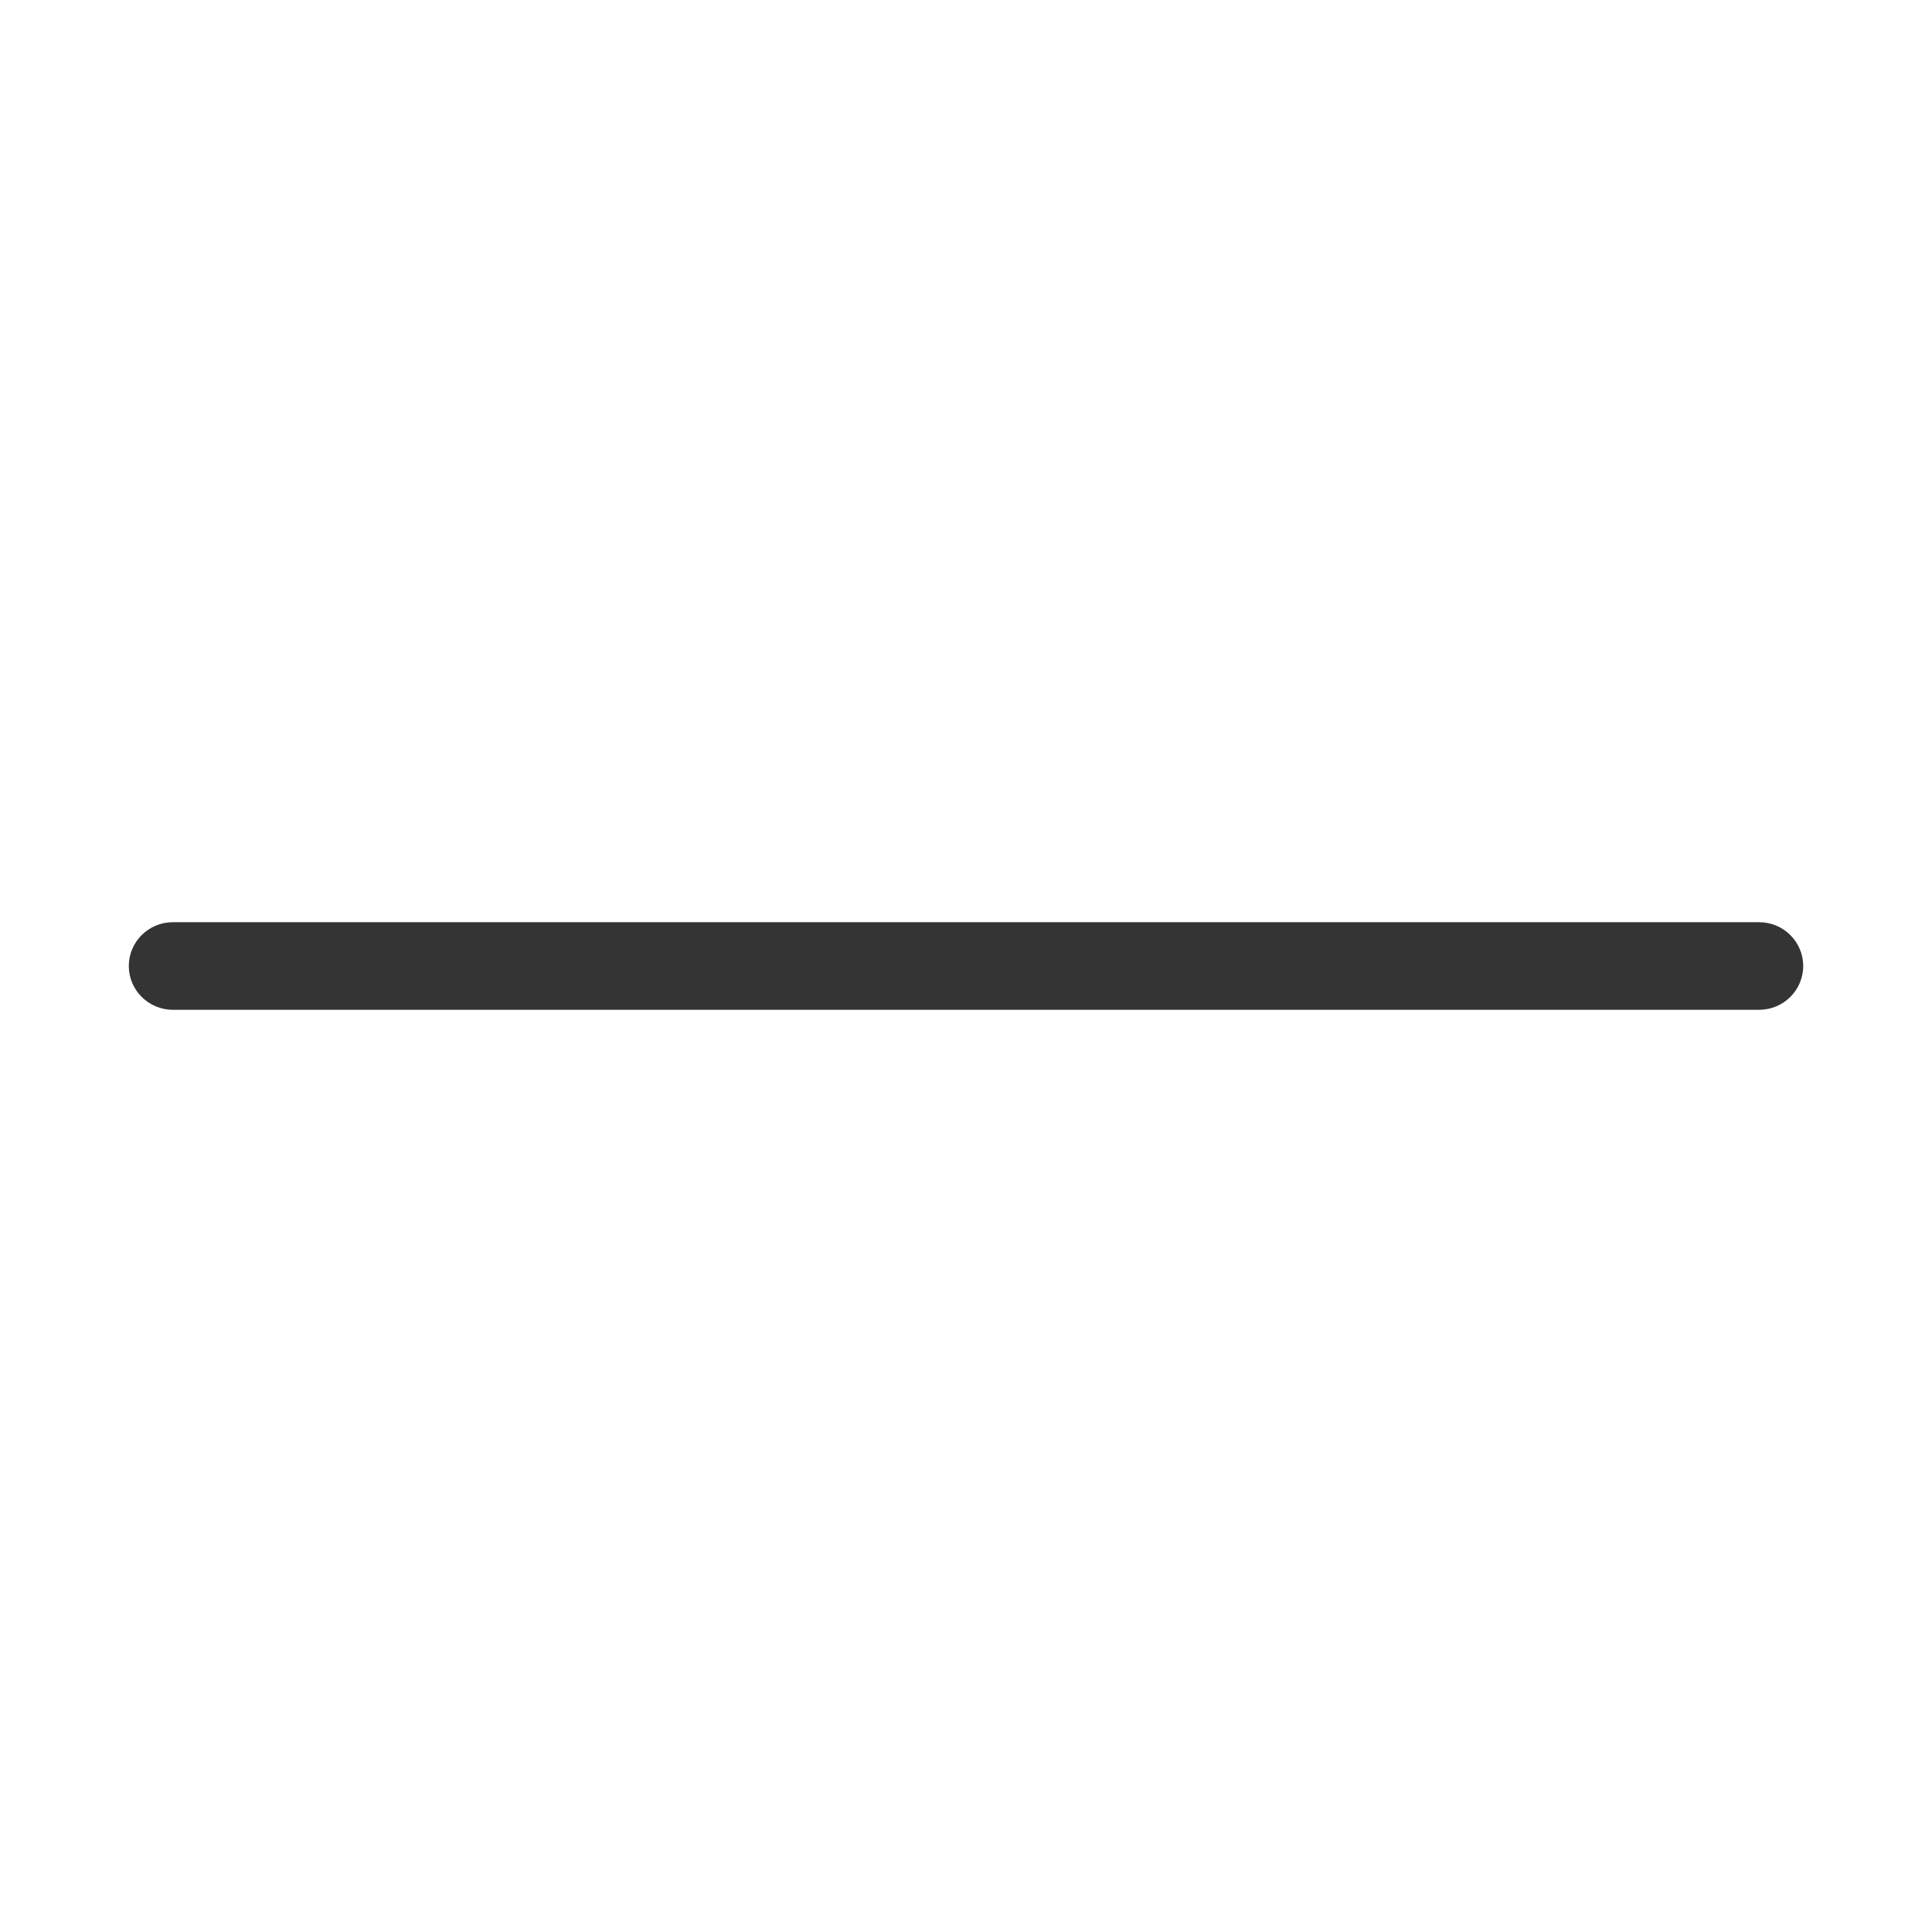
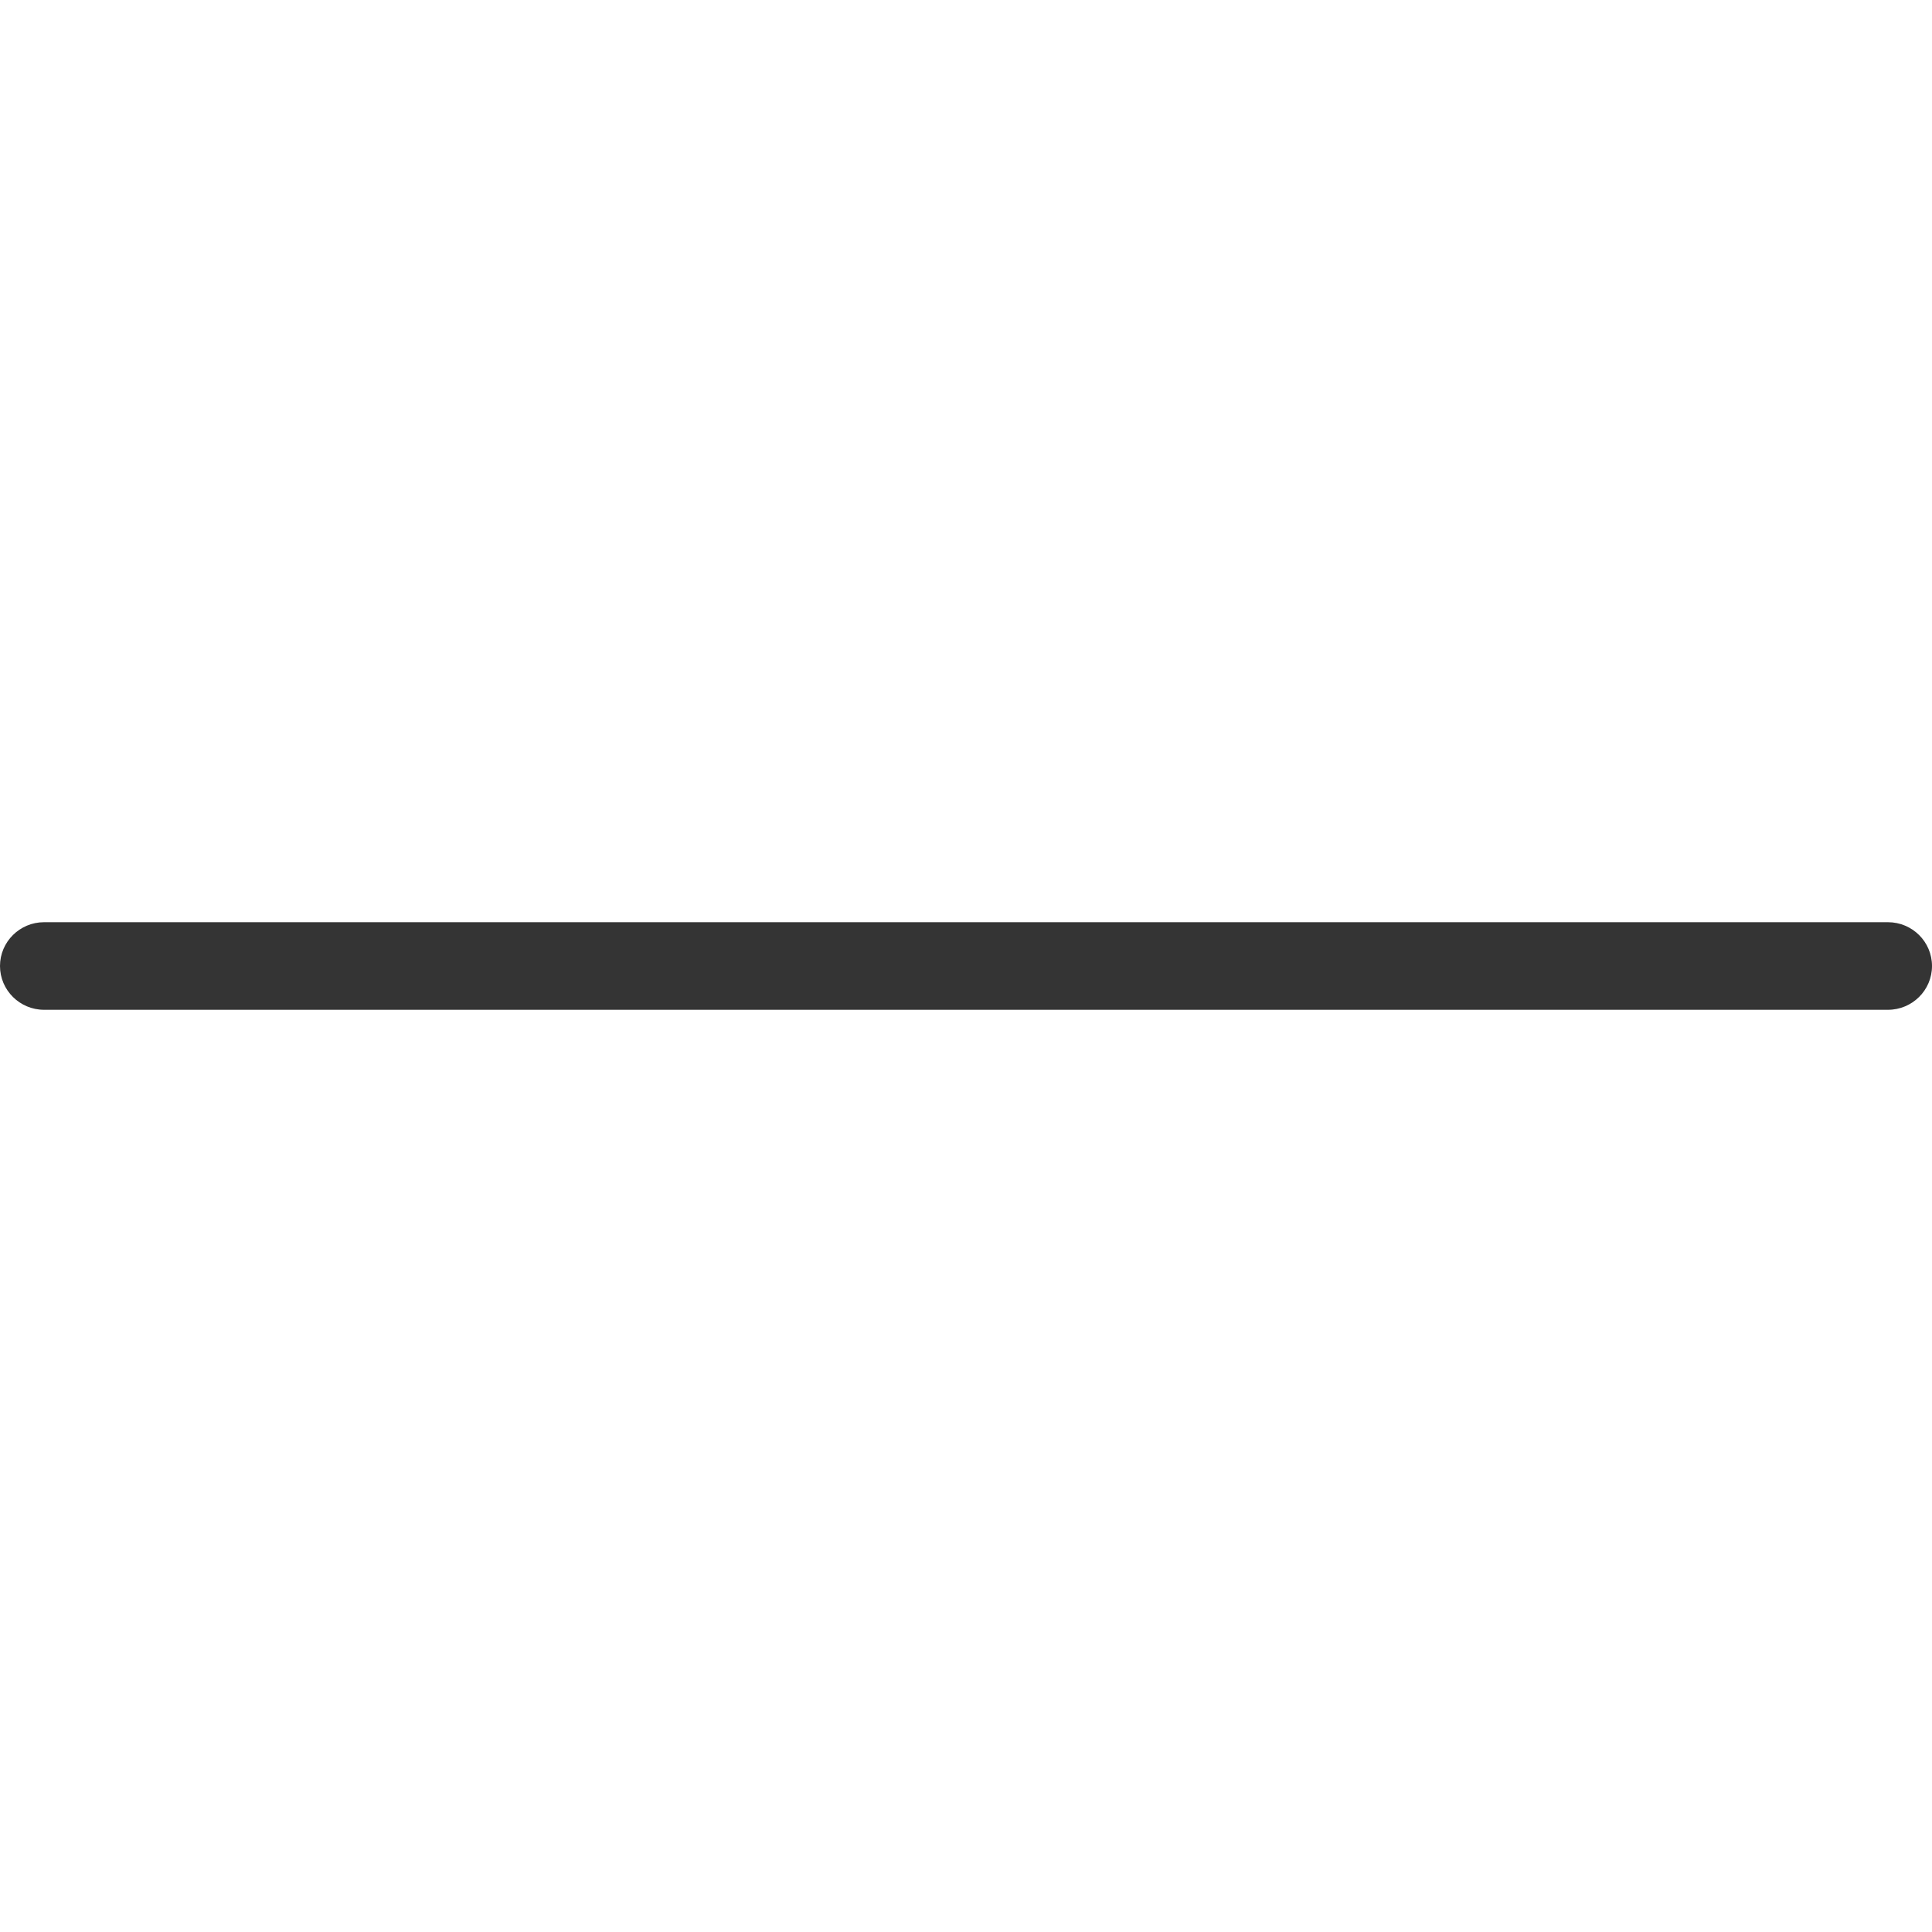
<svg xmlns="http://www.w3.org/2000/svg" width="30" height="30" viewBox="0 0 30 30" fill="none">
-   <path d="M27.316 15.68H2.684C2.307 15.68 2 15.375 2 15C2 14.625 2.307 14.32 2.684 14.32H27.316C27.694 14.32 28 14.625 28 15C28 15.375 27.694 15.68 27.316 15.68Z" fill="#343434" />
+   <path d="M29.316 15.68H0.684C0.307 15.68 0 15.375 0 15C0 14.625 0.307 14.32 0.684 14.32H29.316C29.694 14.32 30 14.625 30 15C30 15.375 29.694 15.68 29.316 15.68Z" fill="#343434" />
</svg>
